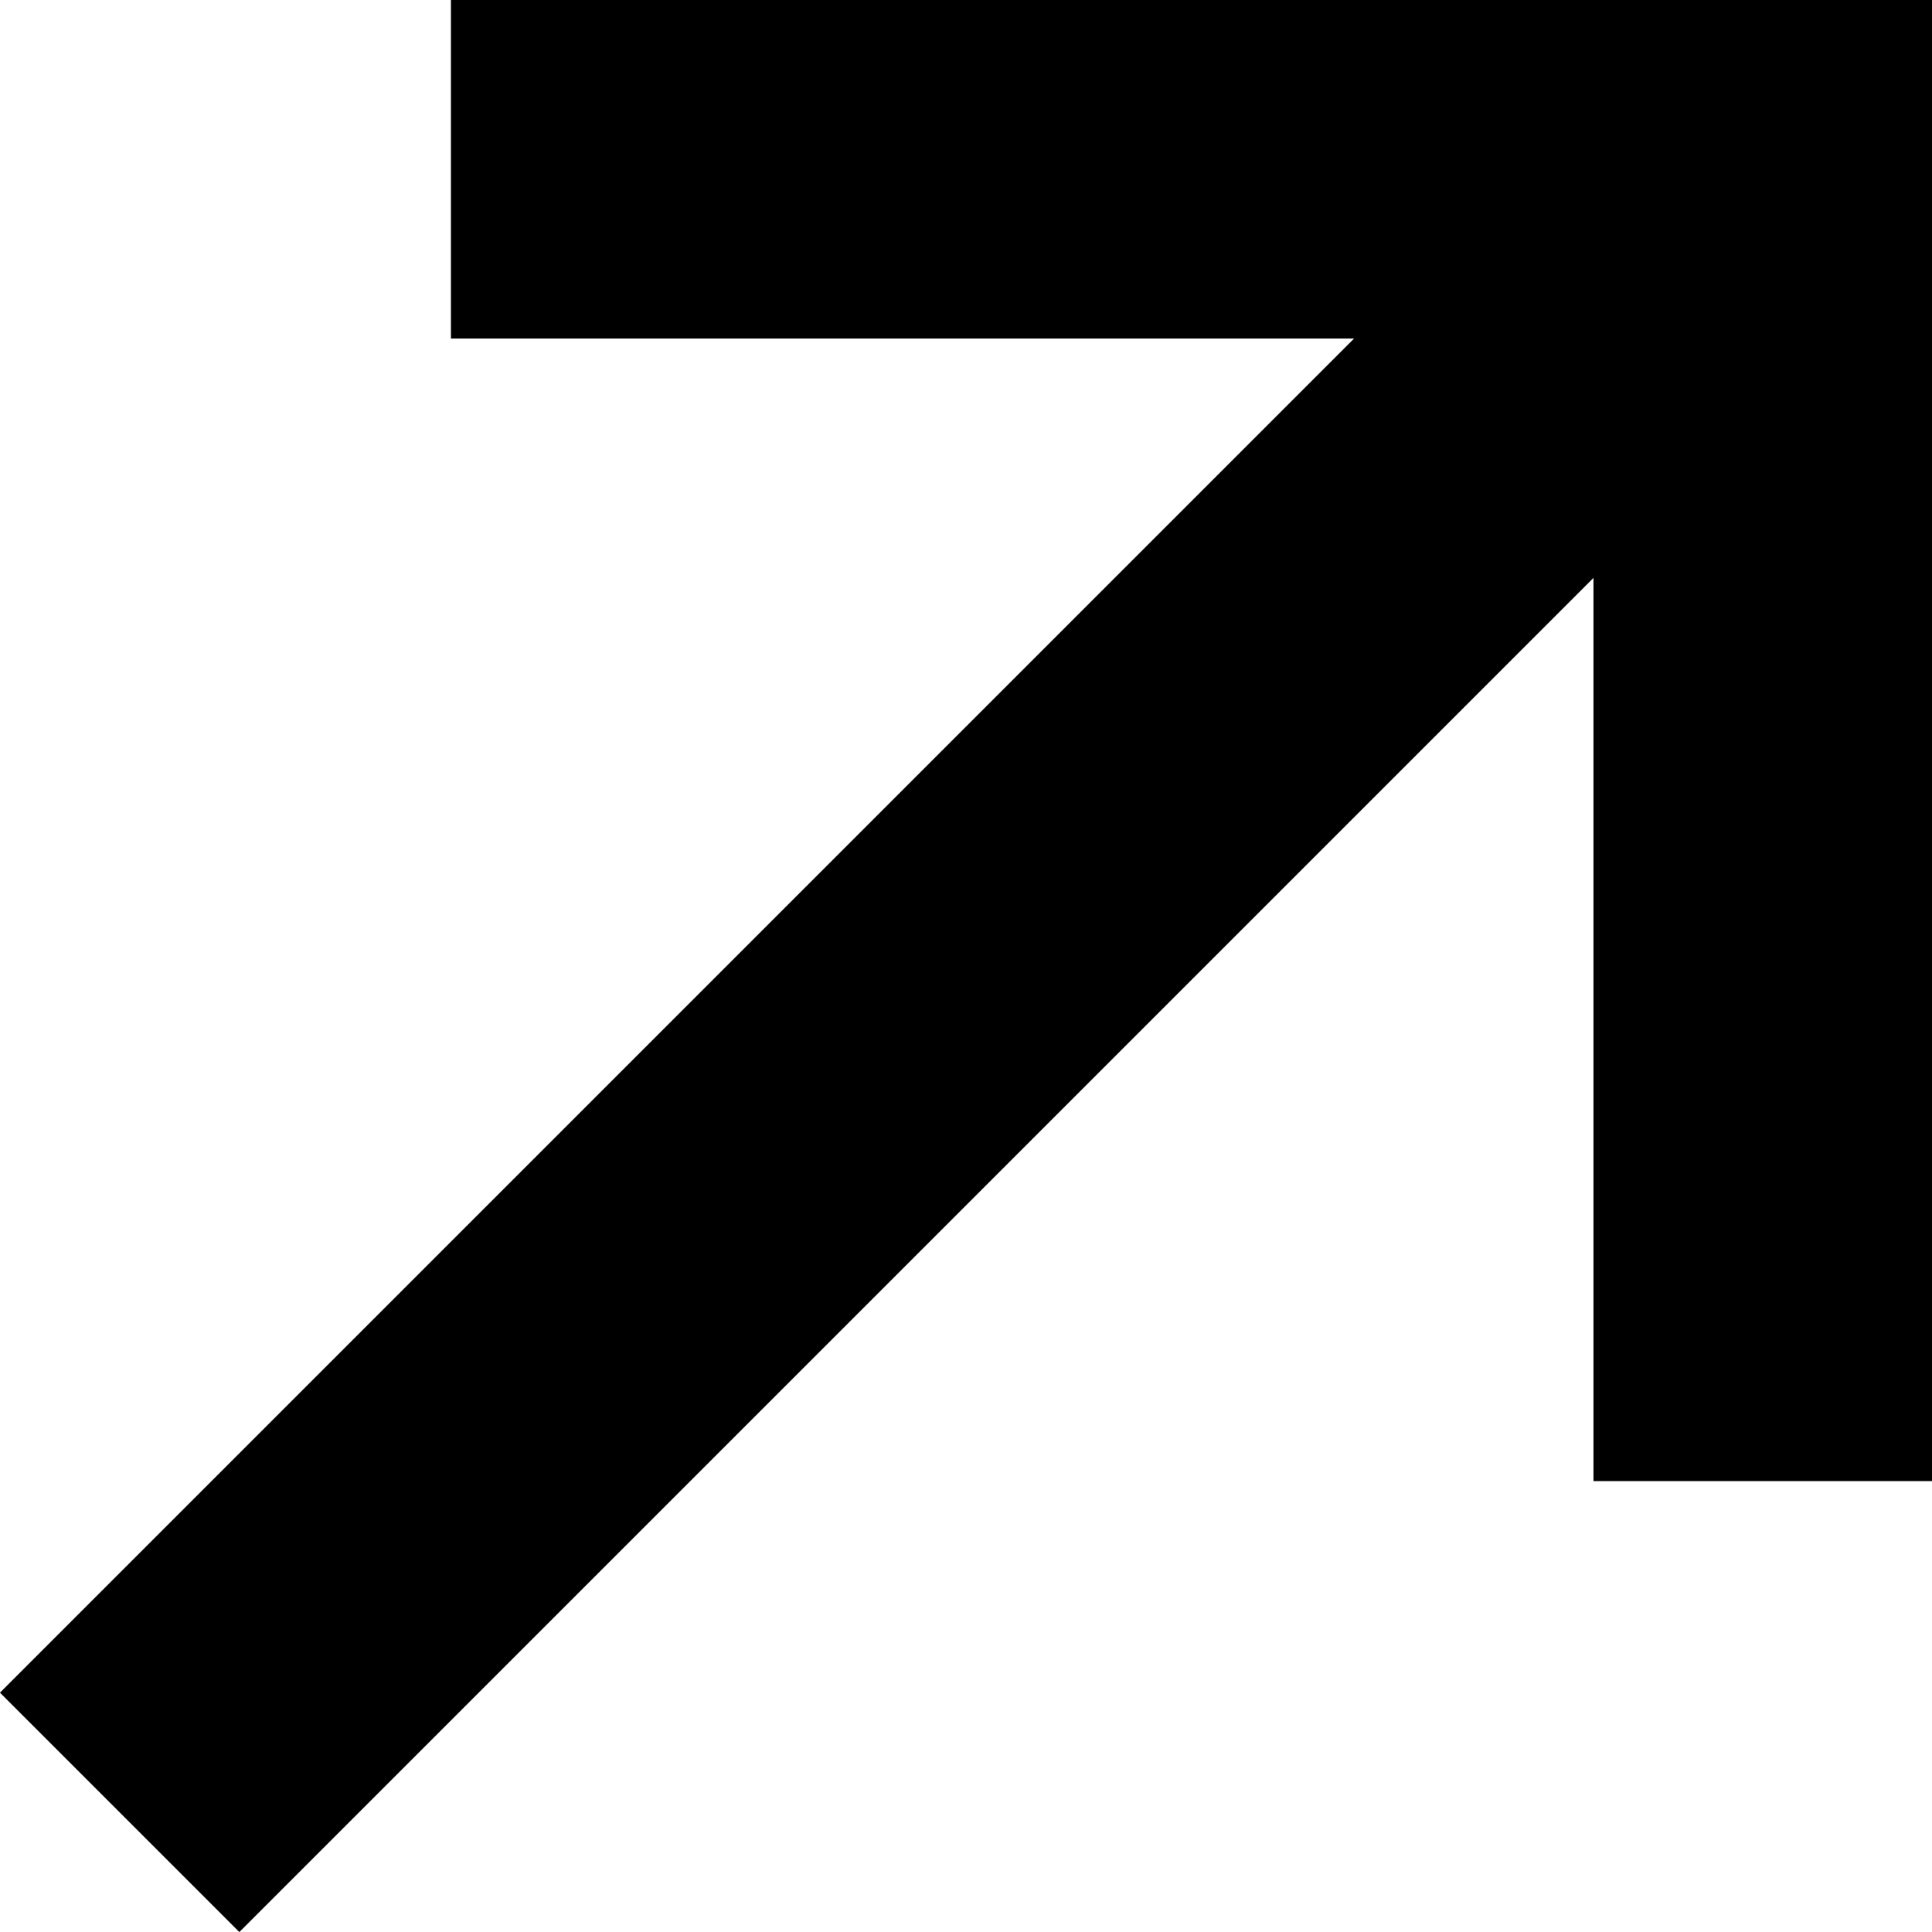
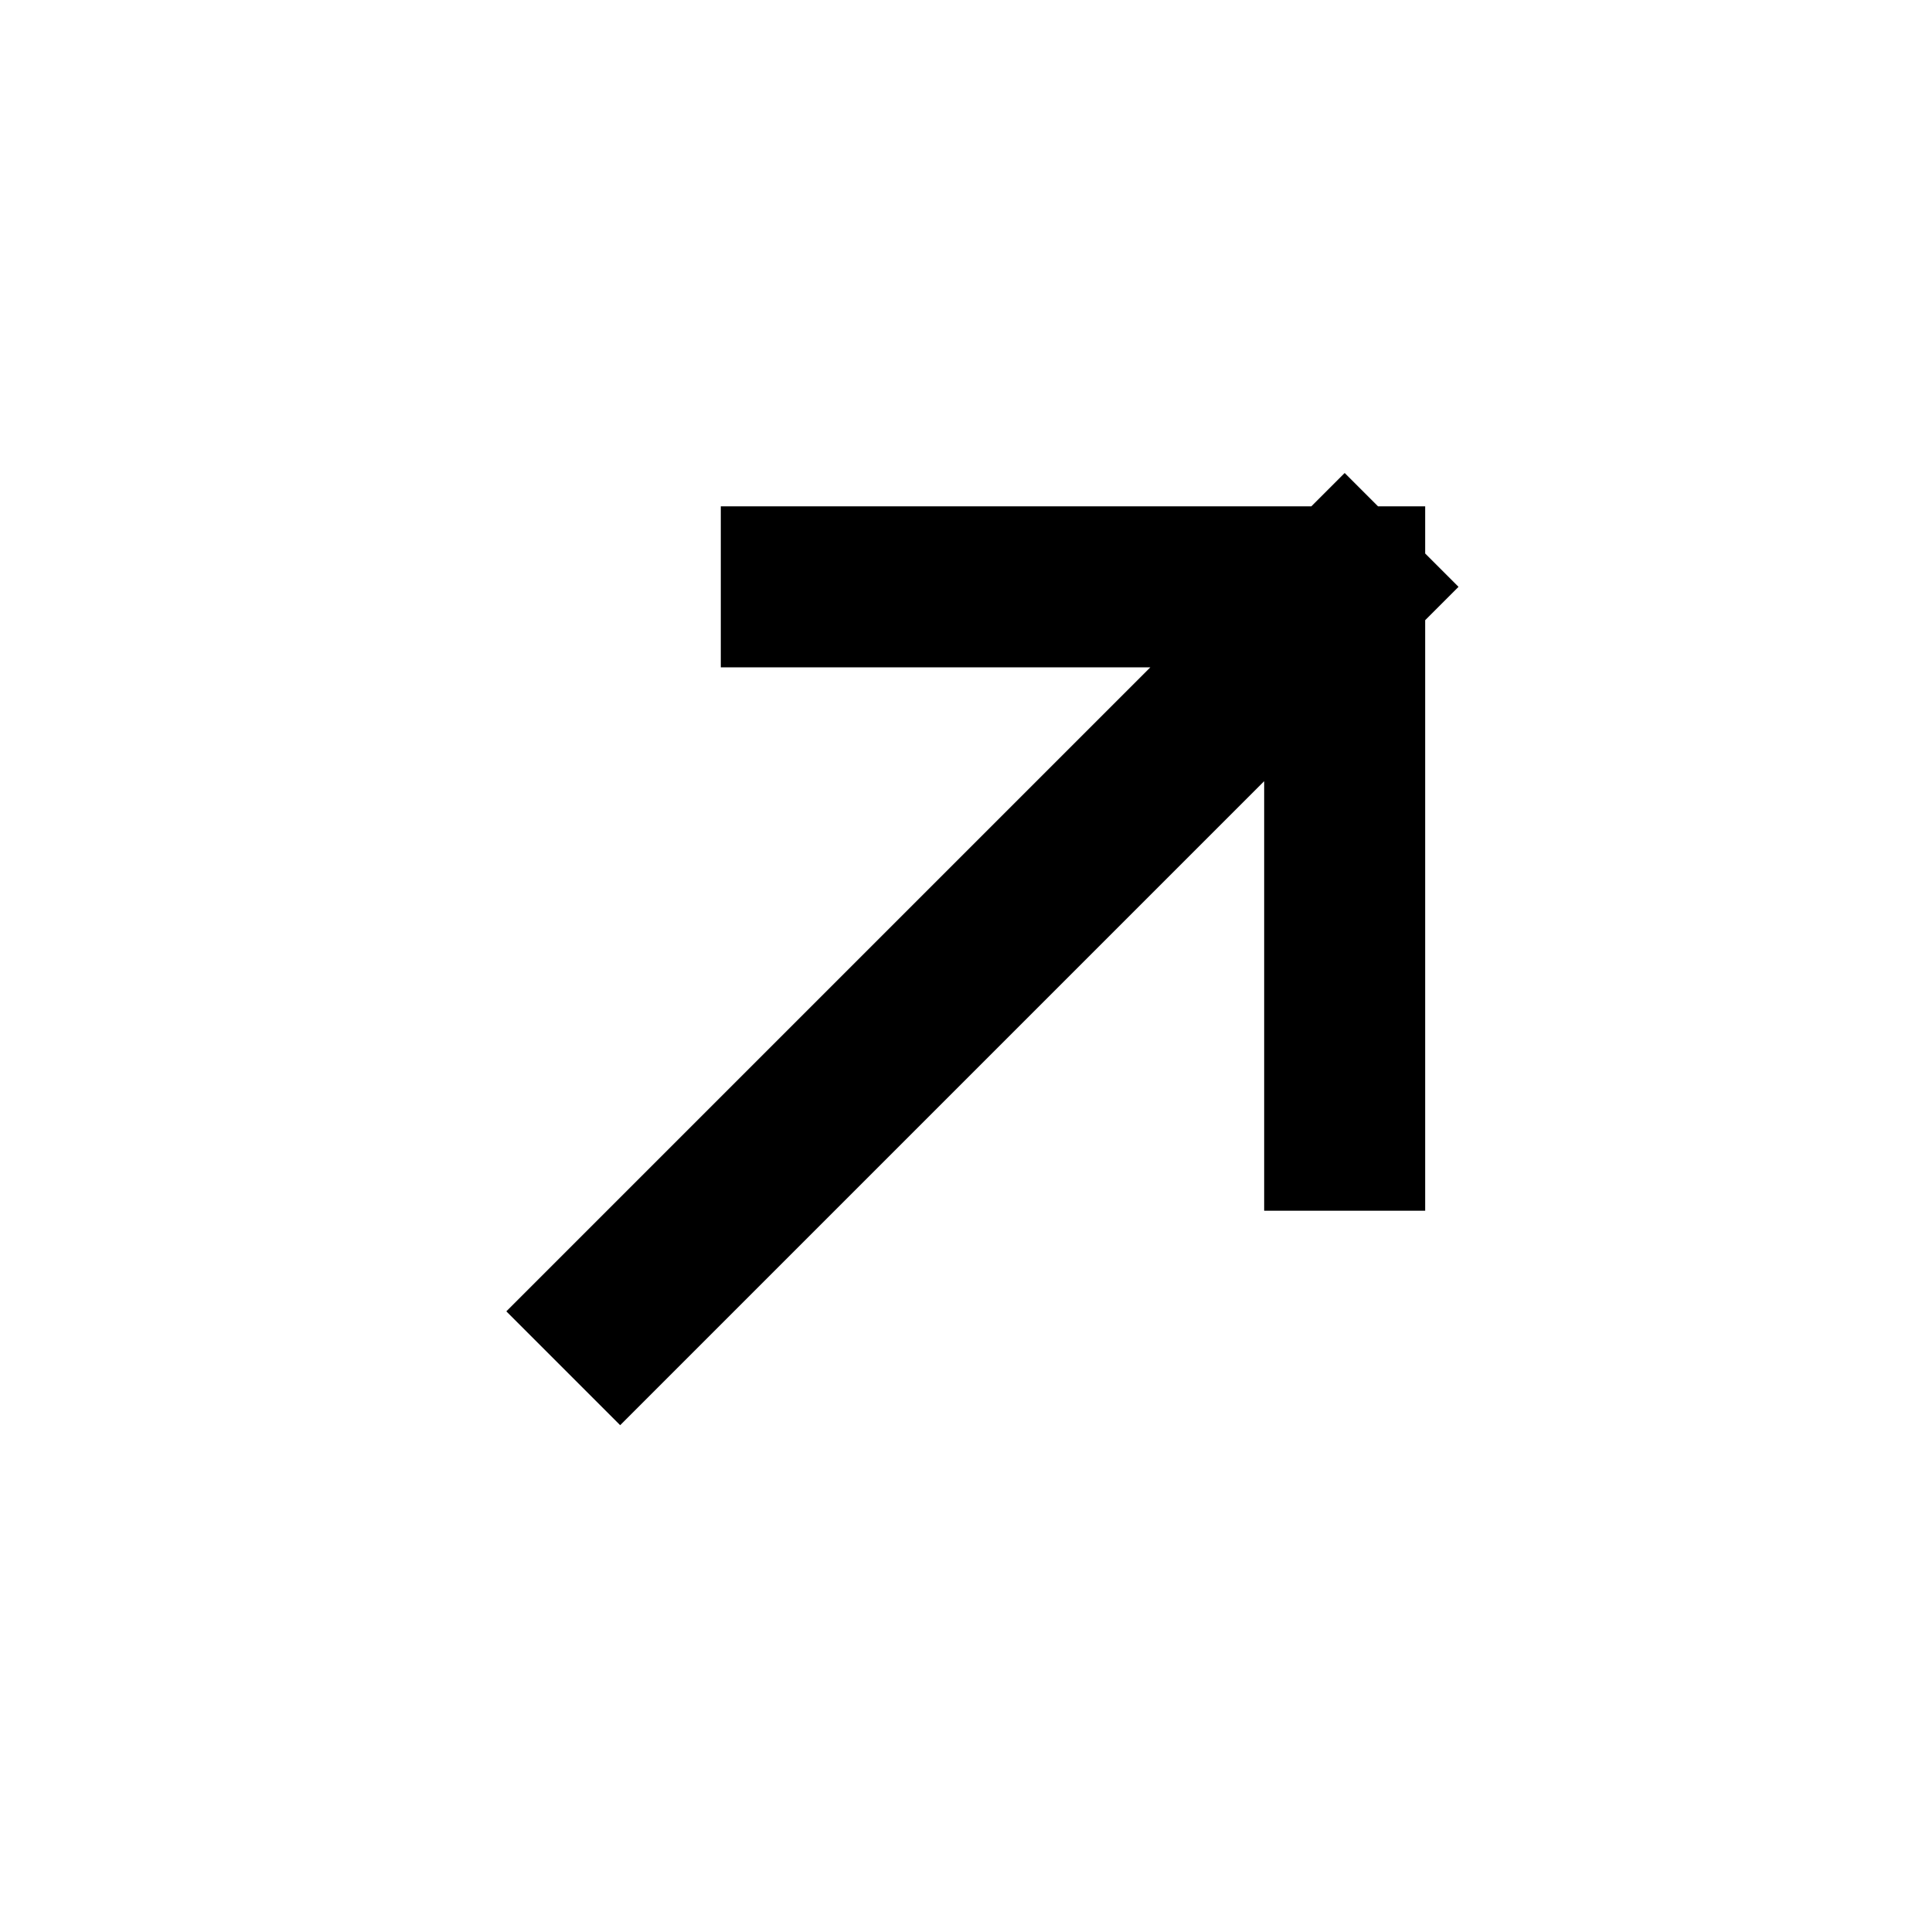
- <svg xmlns="http://www.w3.org/2000/svg" width="24" height="24" viewBox="0 0 11.414 11.414" fill="none">
+ <svg xmlns="http://www.w3.org/2000/svg" width="24" height="24" viewBox="-6.29 -6.29 24 24" fill="none">
  <path id="Vector" d="M1.414 10L10.414 1M10.414 1H3.664M10.414 1V7.75" stroke="black" stroke-width="2" stroke-miterlimit="16" stroke-linecap="square" />
</svg>
